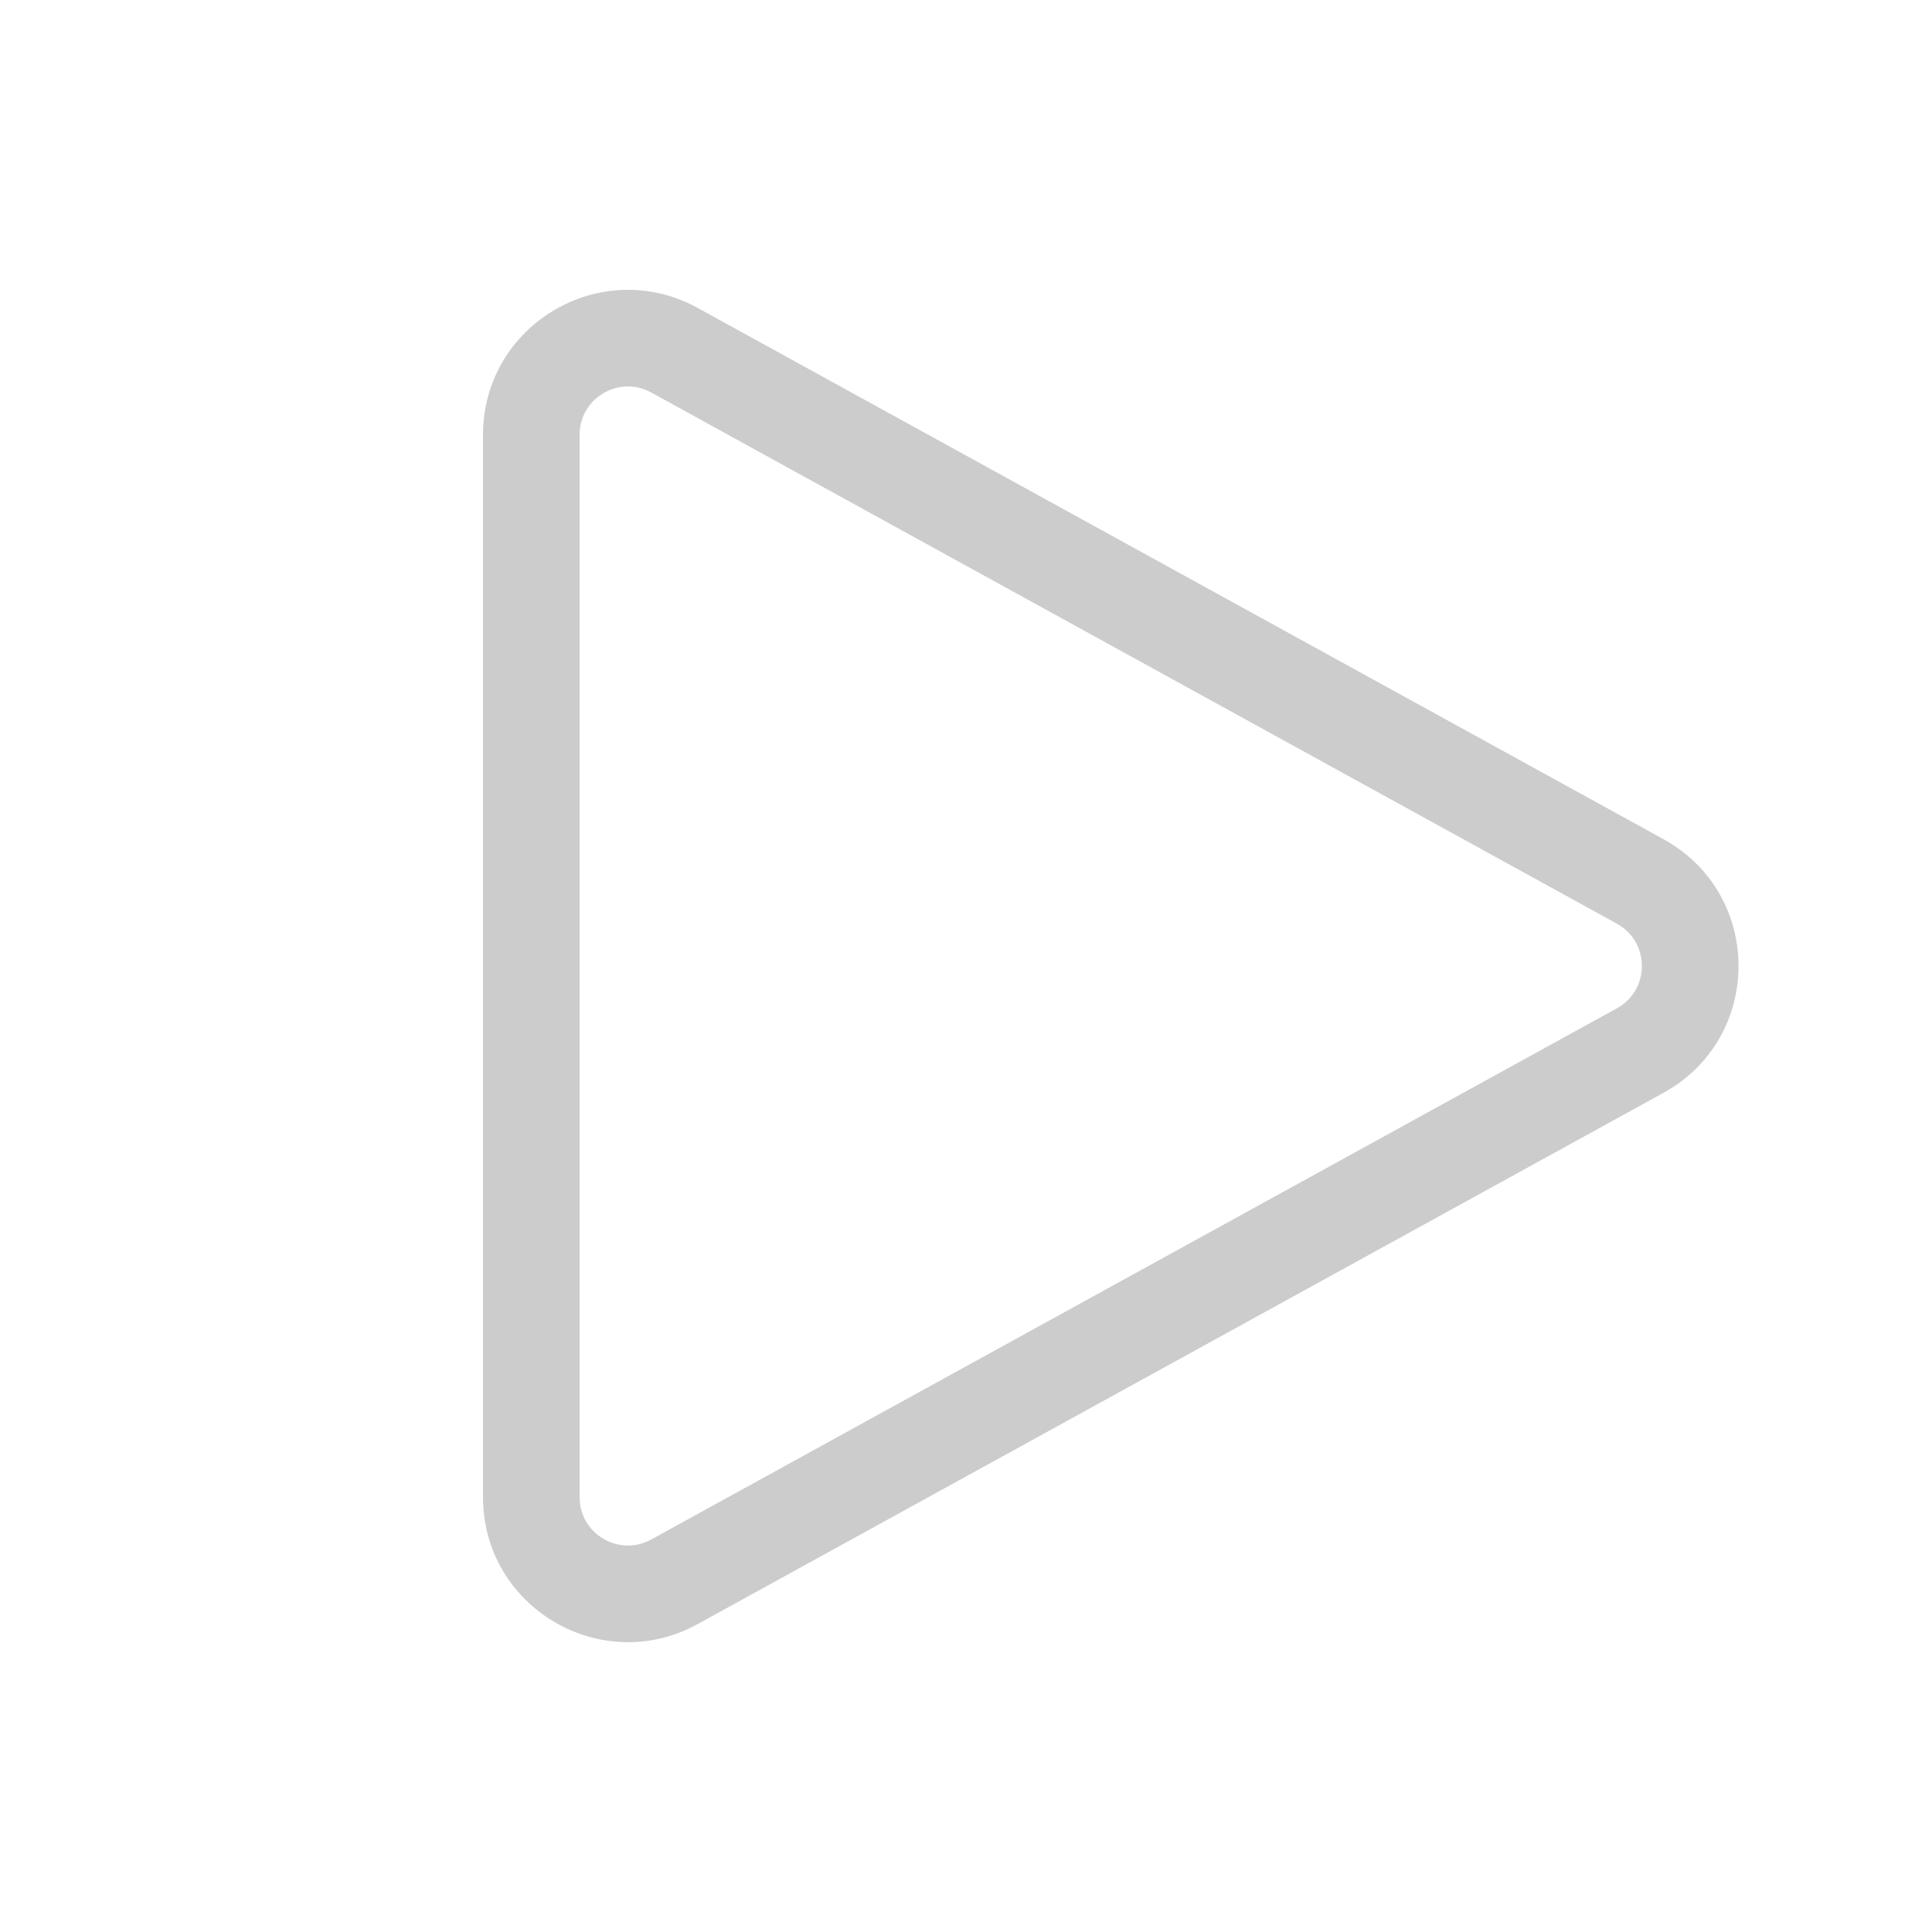
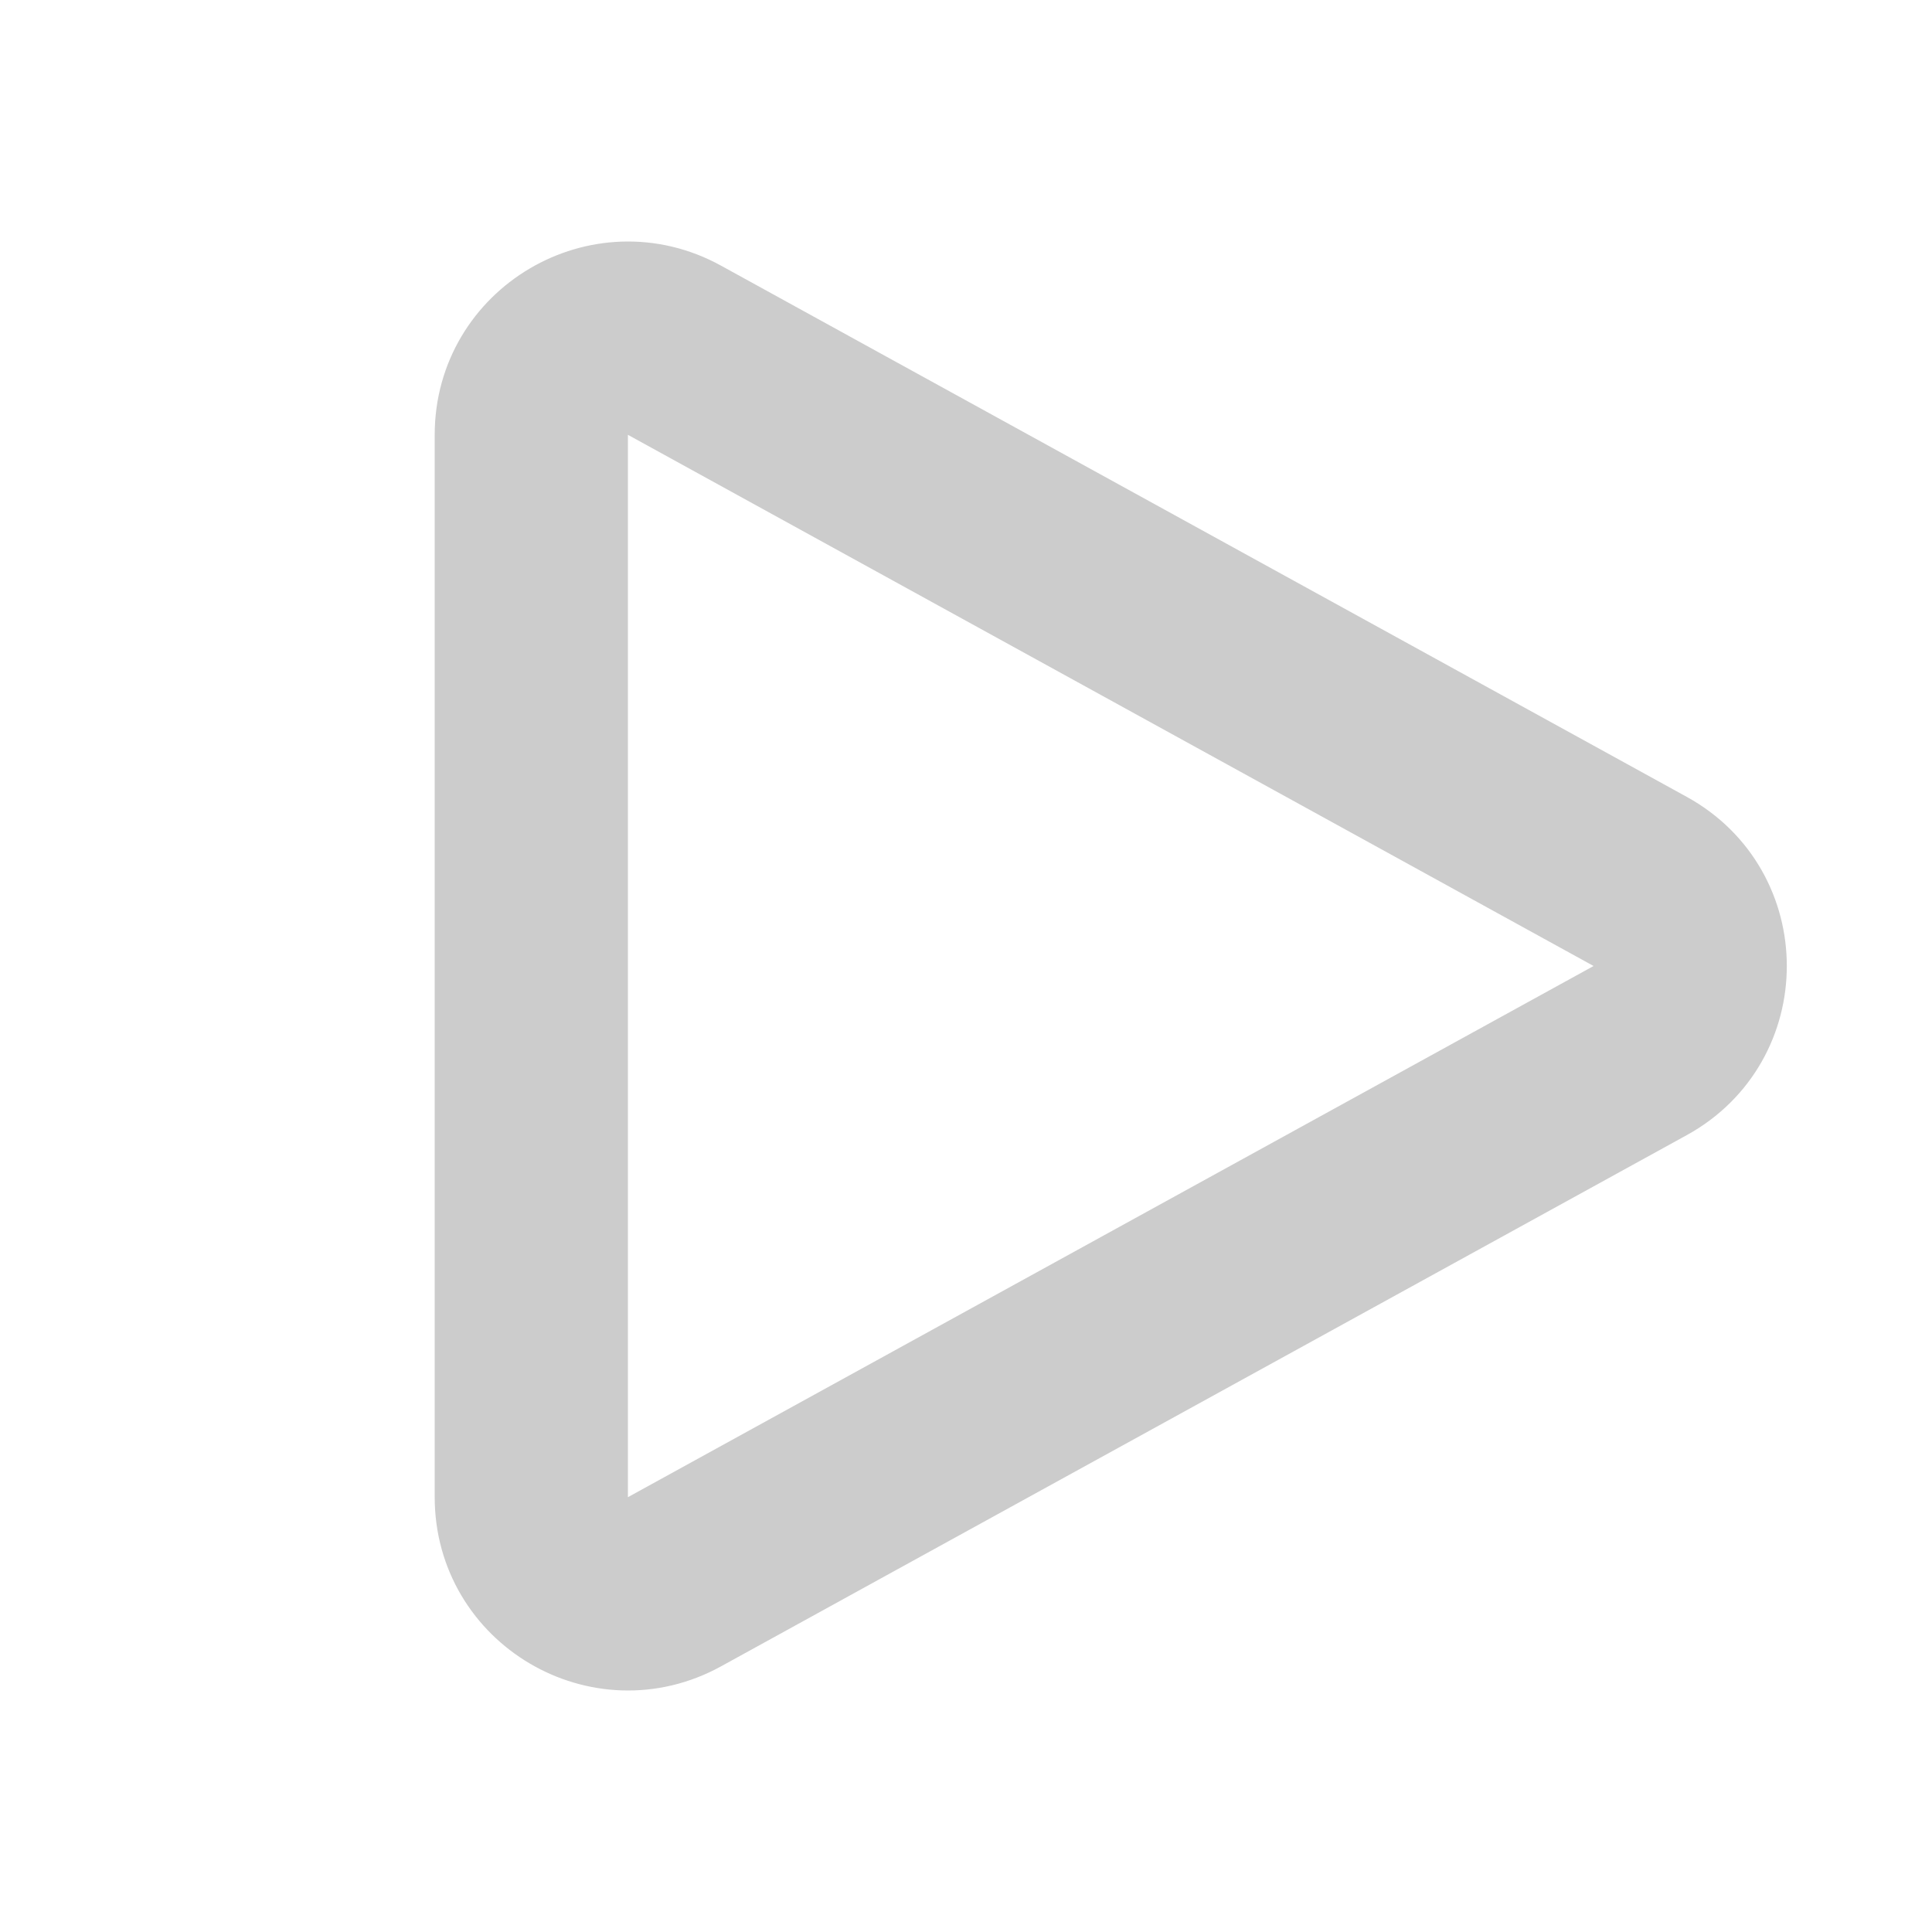
<svg xmlns="http://www.w3.org/2000/svg" width="20" height="20" viewBox="0 0 20 20" fill="none">
-   <path d="M17.22 8.687C18.256 9.257 18.256 10.743 17.22 11.313L7.223 16.812C6.224 17.362 5 16.639 5 15.499L5 4.501C5 3.361 6.224 2.638 7.223 3.188L17.22 8.687ZM16.738 10.438C17.083 10.248 17.083 9.752 16.738 9.562L6.741 4.063C6.408 3.88 6 4.121 6 4.501L6 15.499C6 15.879 6.408 16.12 6.741 15.937L16.738 10.438Z" fill="#cccccc" />
+   <path d="M17.22 8.687C18.256 9.257 18.256 10.743 17.22 11.313L7.223 16.812C6.224 17.362 5 16.639 5 15.499L5 4.501C5 3.361 6.224 2.638 7.223 3.188L17.22 8.687ZM16.738 10.438C17.083 10.248 17.083 9.752 16.738 9.562L6.741 4.063C6.408 3.88 6 4.121 6 4.501L6 15.499C6 15.879 6.408 16.12 6.741 15.937L16.738 10.438Z" fill="#cccccc" stroke="#cccccc" stroke-width="1" stroke-linejoin="round" />
</svg>
